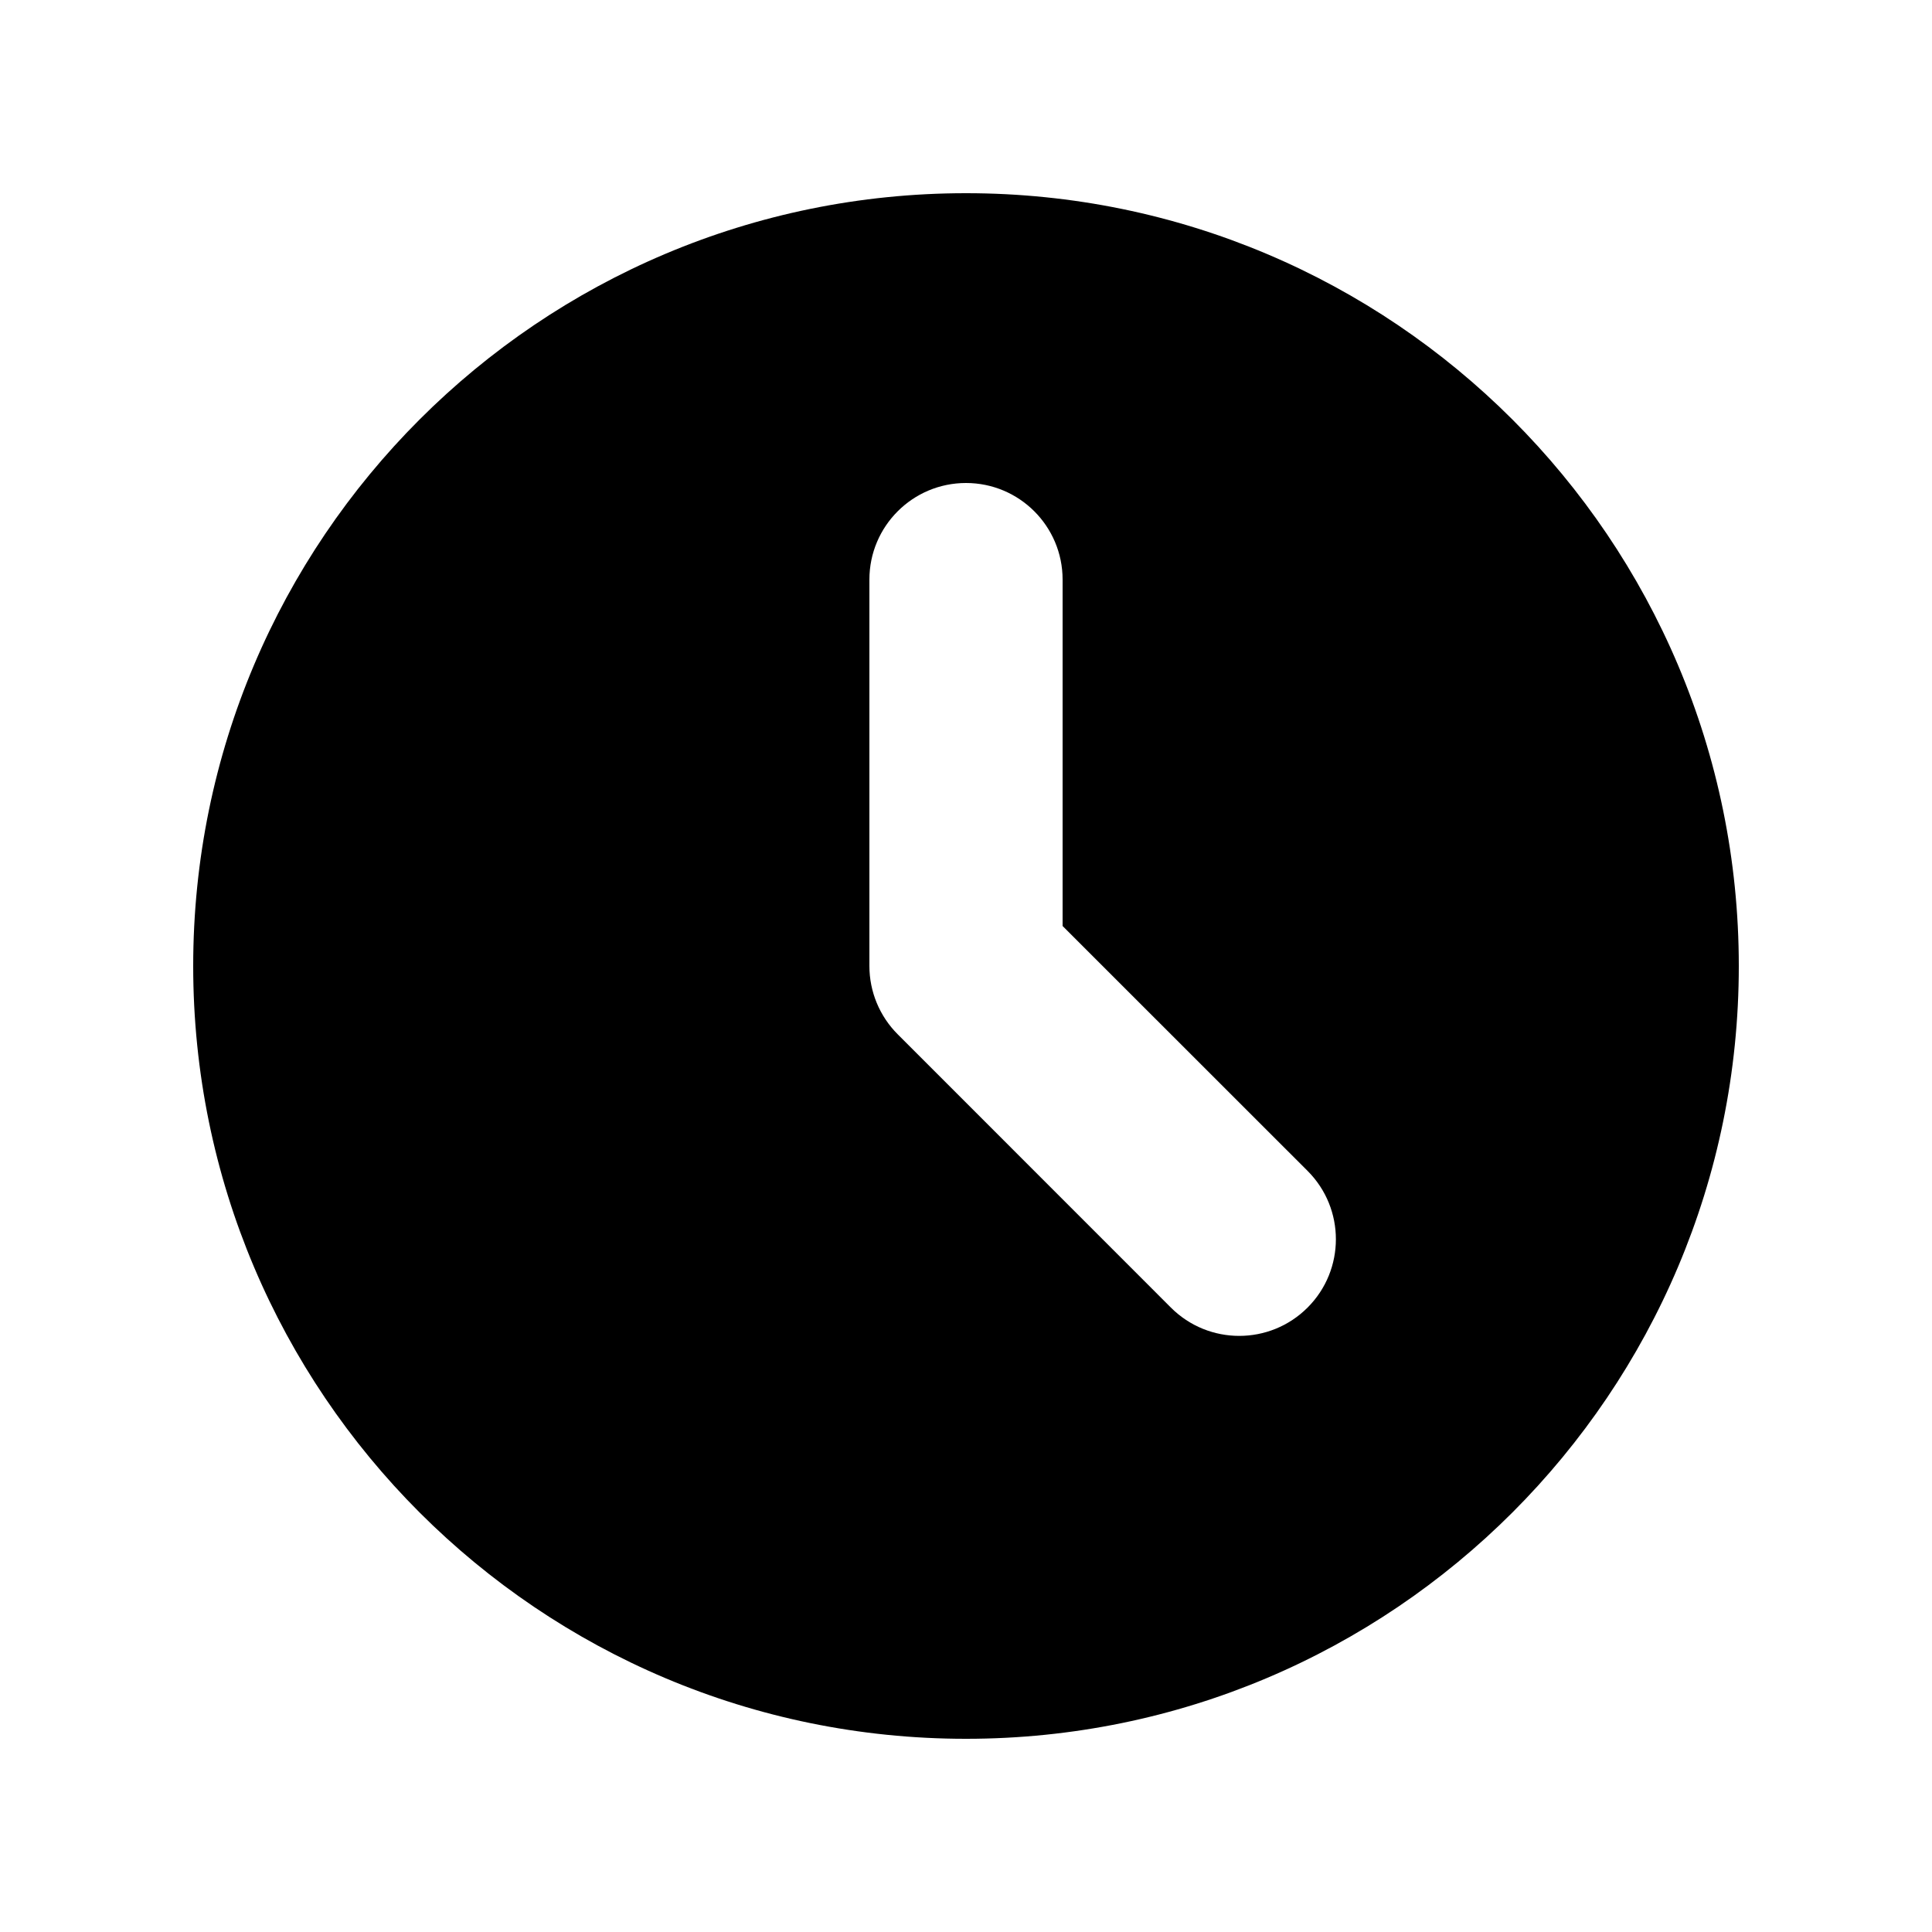
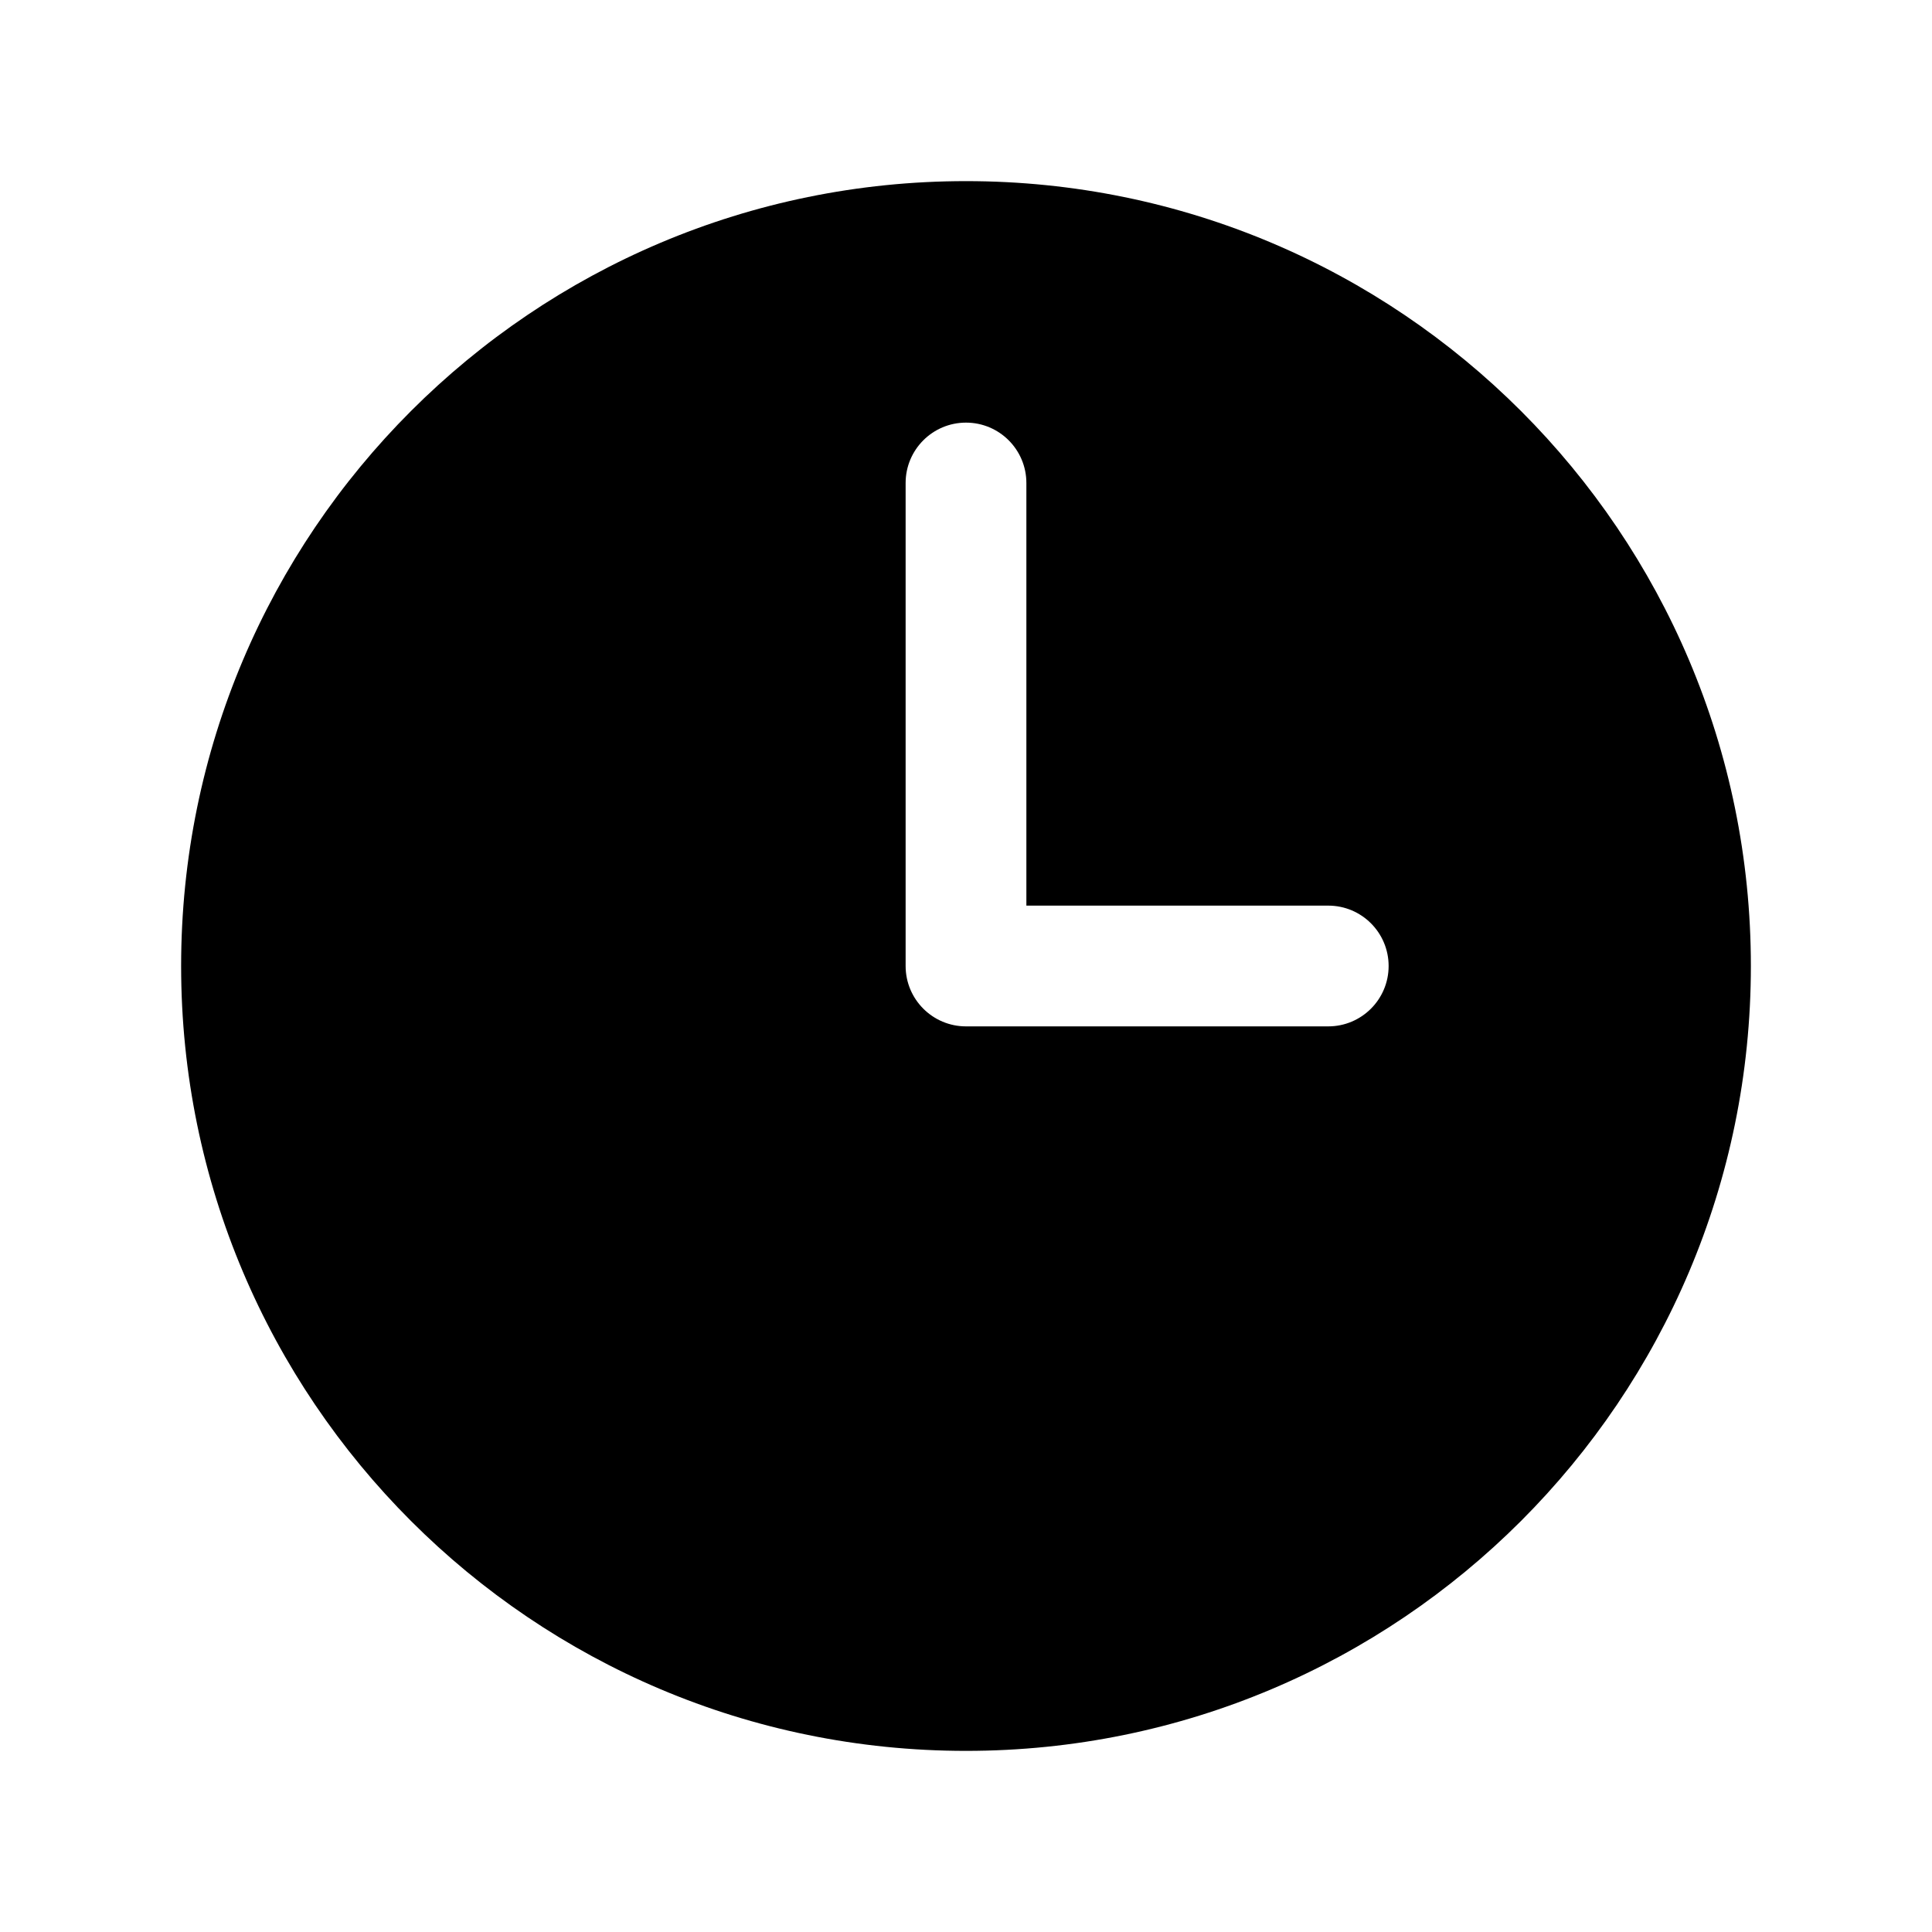
- <svg xmlns="http://www.w3.org/2000/svg" viewBox="0 0 20 20" fill="currentColor">
-   <path fill-rule="evenodd" d="M10 18a8 8 0 100-16 8 8 0 000 16zm1-12a1 1 0 10-2 0v4a1 1 0 00.293.707l2.828 2.829a1 1 0 101.415-1.415L11 9.586V6z" clip-rule="evenodd" />
+ <svg xmlns="http://www.w3.org/2000/svg" viewBox="0 0 24 24" fill="currentColor" aria-hidden="true" data-slot="icon">
+   <path fill-rule="evenodd" d="M12 2.25c-5.385 0-9.75 4.365-9.75 9.75s4.365 9.75 9.75 9.75 9.75-4.365 9.75-9.75S17.385 2.25 12 2.25ZM12.75 6a.75.75 0 0 0-1.5 0v6c0 .414.336.75.75.75h4.5a.75.75 0 0 0 0-1.5h-3.75V6Z" clip-rule="evenodd" />
</svg>
